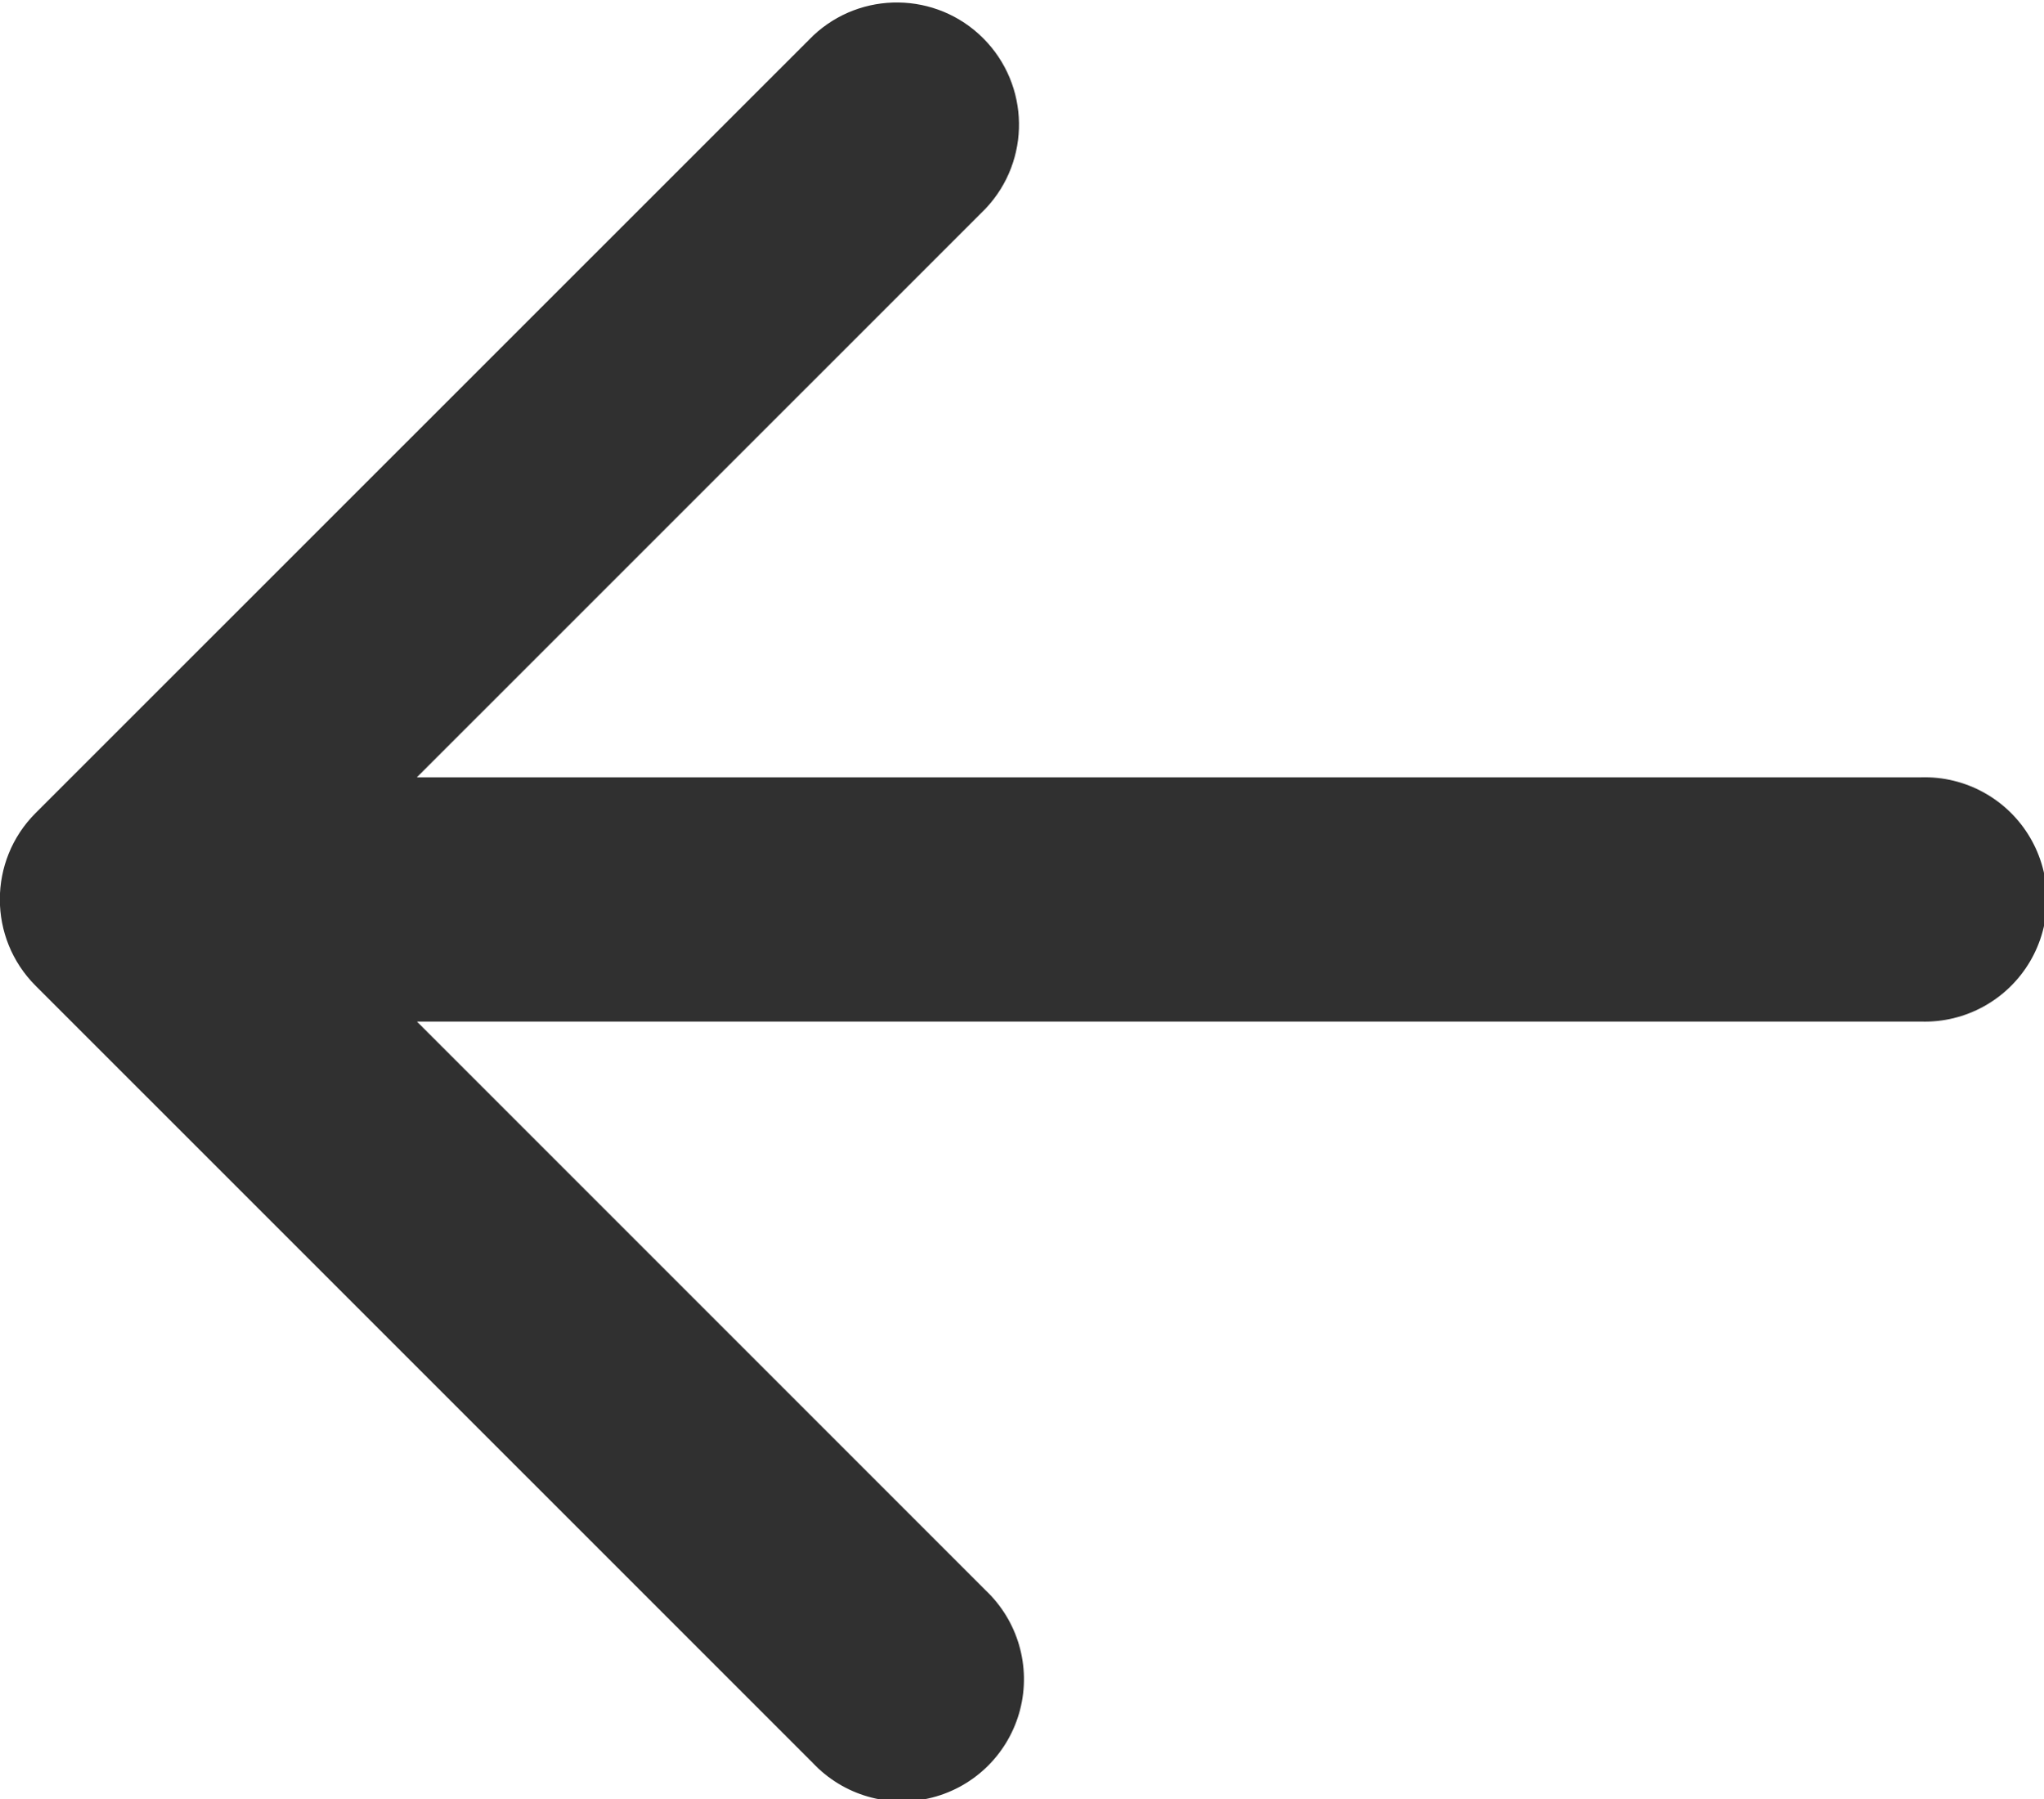
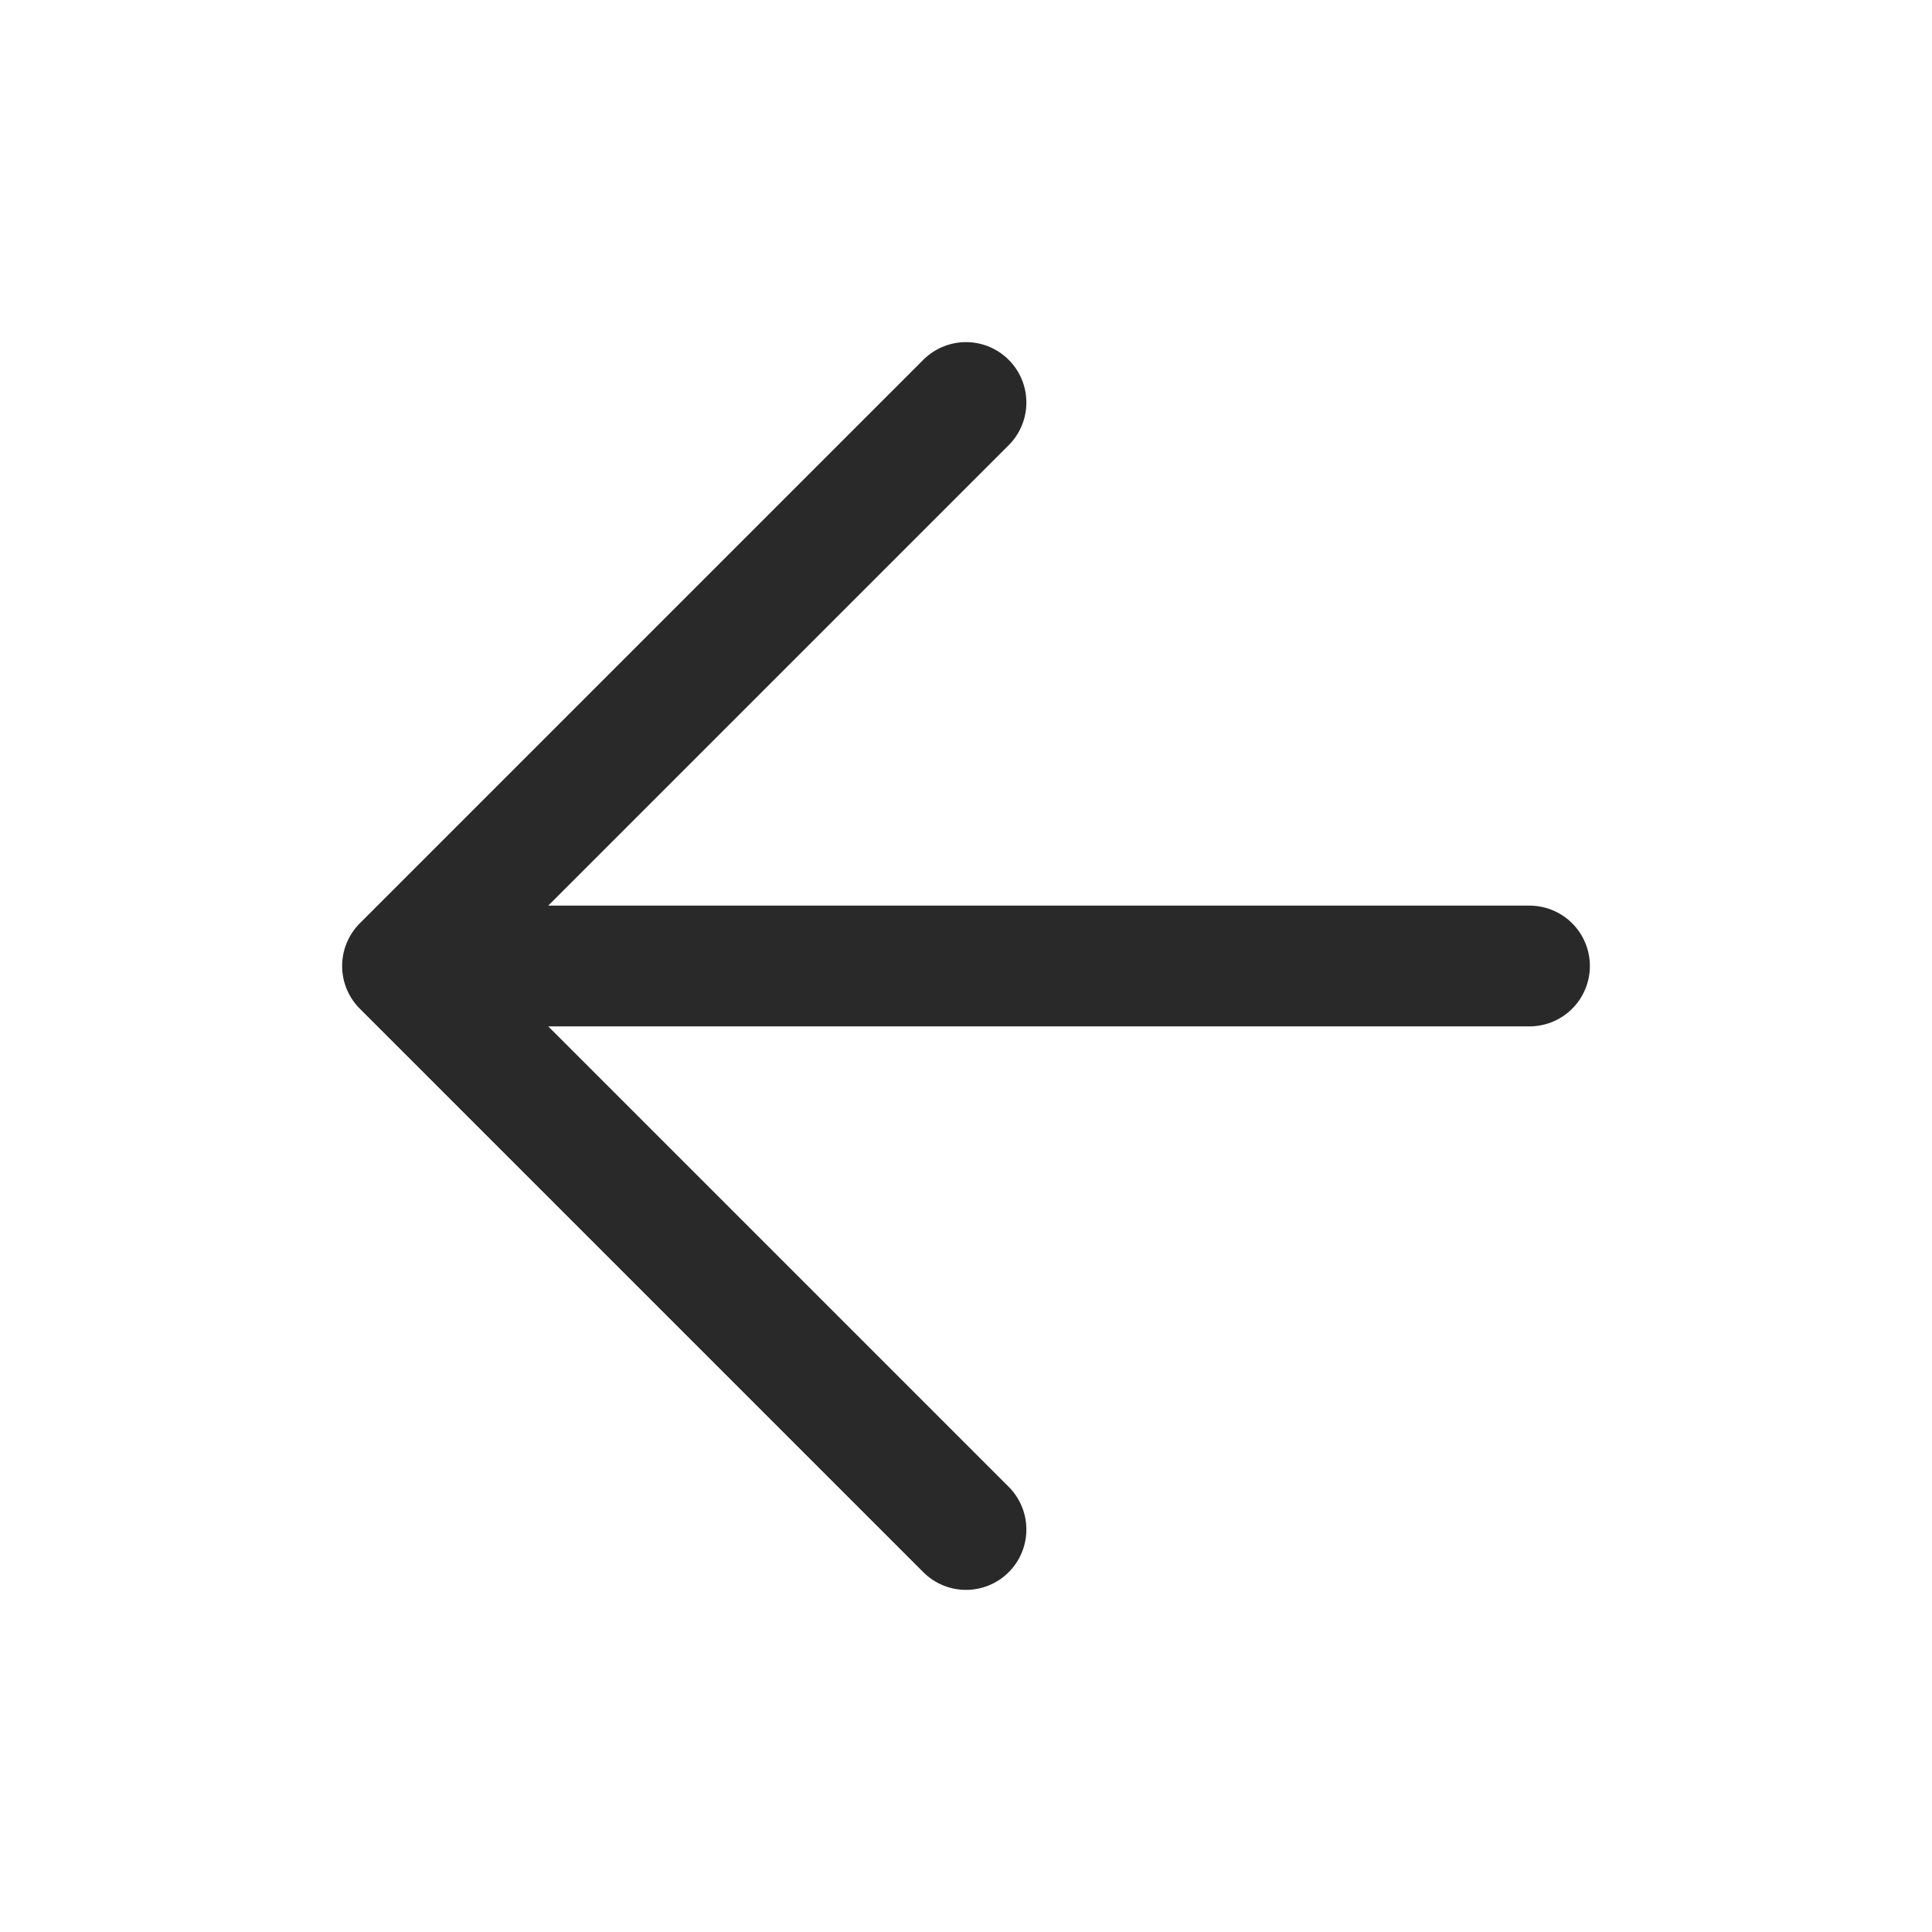
- <svg xmlns="http://www.w3.org/2000/svg" width="17.912" height="15.769" viewBox="0 0 17.912 15.769">
-   <g id="Group_112" data-name="Group 112" transform="translate(17.912 15.769) rotate(180)">
-     <path id="Path_349" data-name="Path 349" d="M1.071,6.814a1.071,1.071,0,1,0,0,2.141ZM17.6,8.642a1.071,1.071,0,0,0,0-1.514L10.785.314A1.071,1.071,0,1,0,9.271,1.828l6.057,6.057L9.271,13.941a1.071,1.071,0,0,0,1.514,1.514ZM1.071,8.955H16.841V6.814H1.071Z" transform="translate(0 0)" fill="#303030" />
-   </g>
+ <svg xmlns="http://www.w3.org/2000/svg" width="18" height="18" viewBox="0 0 18 18" fill="none">
+   <path d="M9 3.75L3.75 9M3.75 9L9 14.25M3.75 9H14.25" stroke="#292929" stroke-width="1.125" stroke-linecap="round" stroke-linejoin="round" />
</svg>
